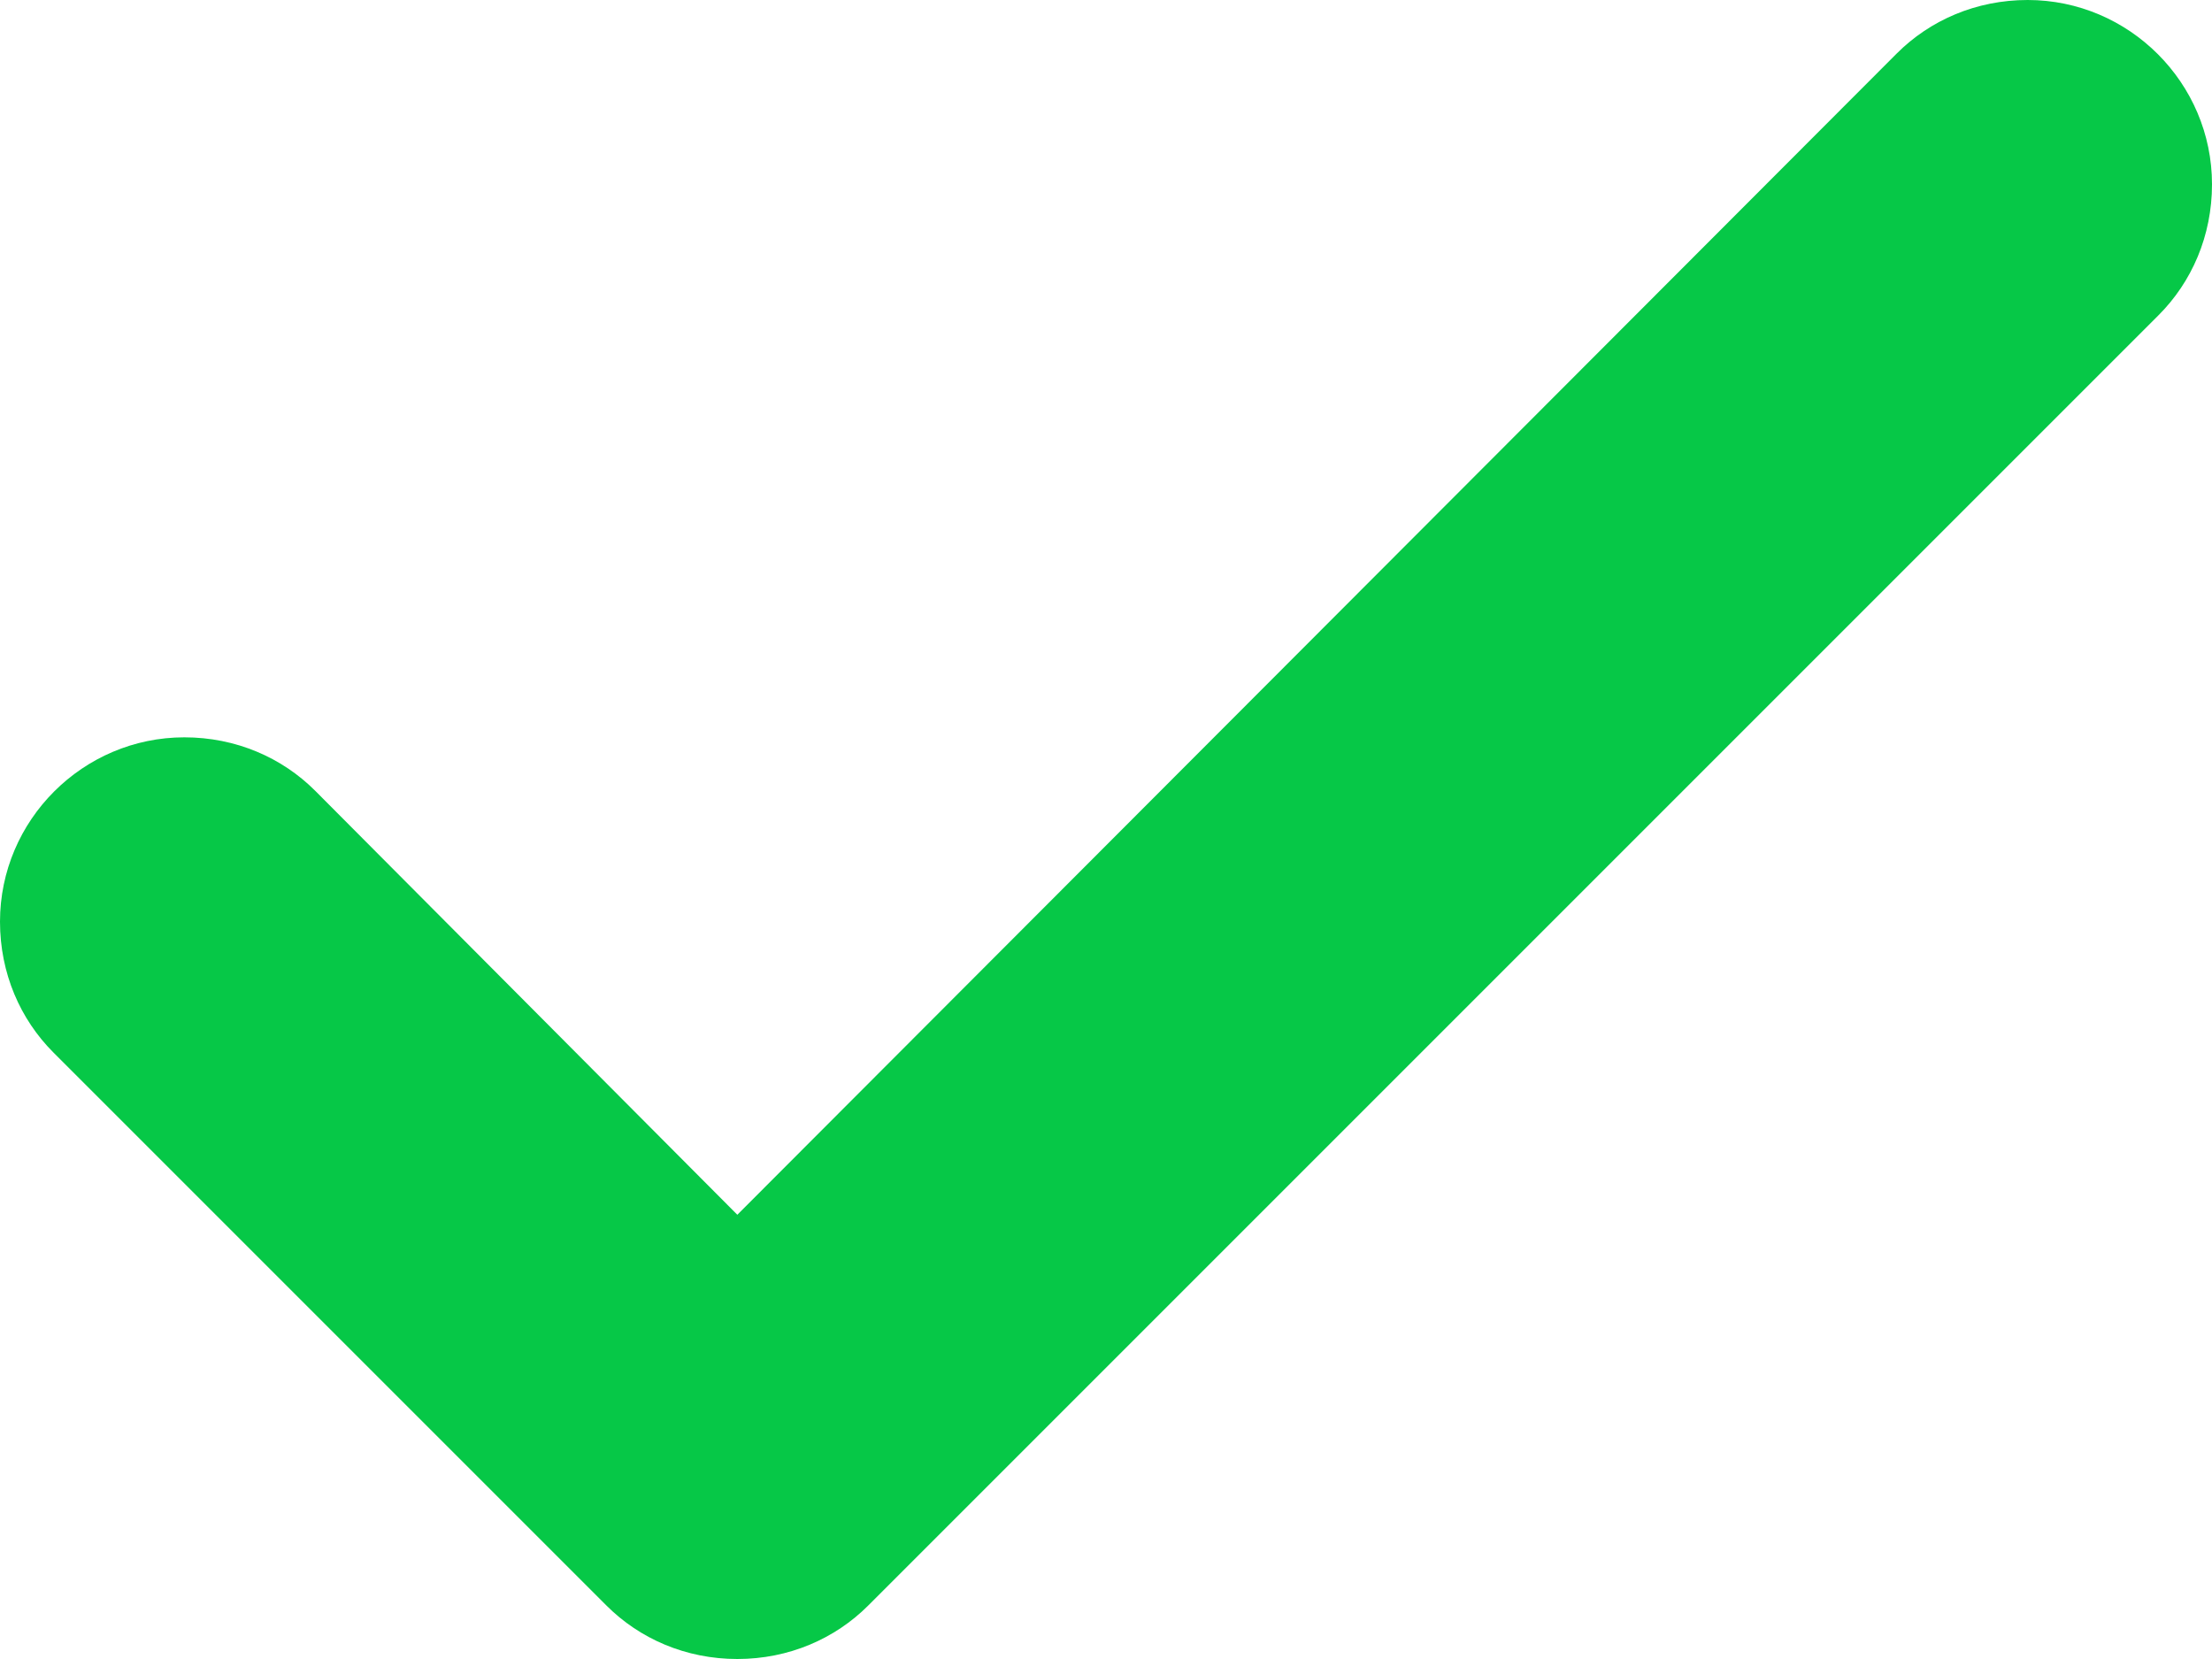
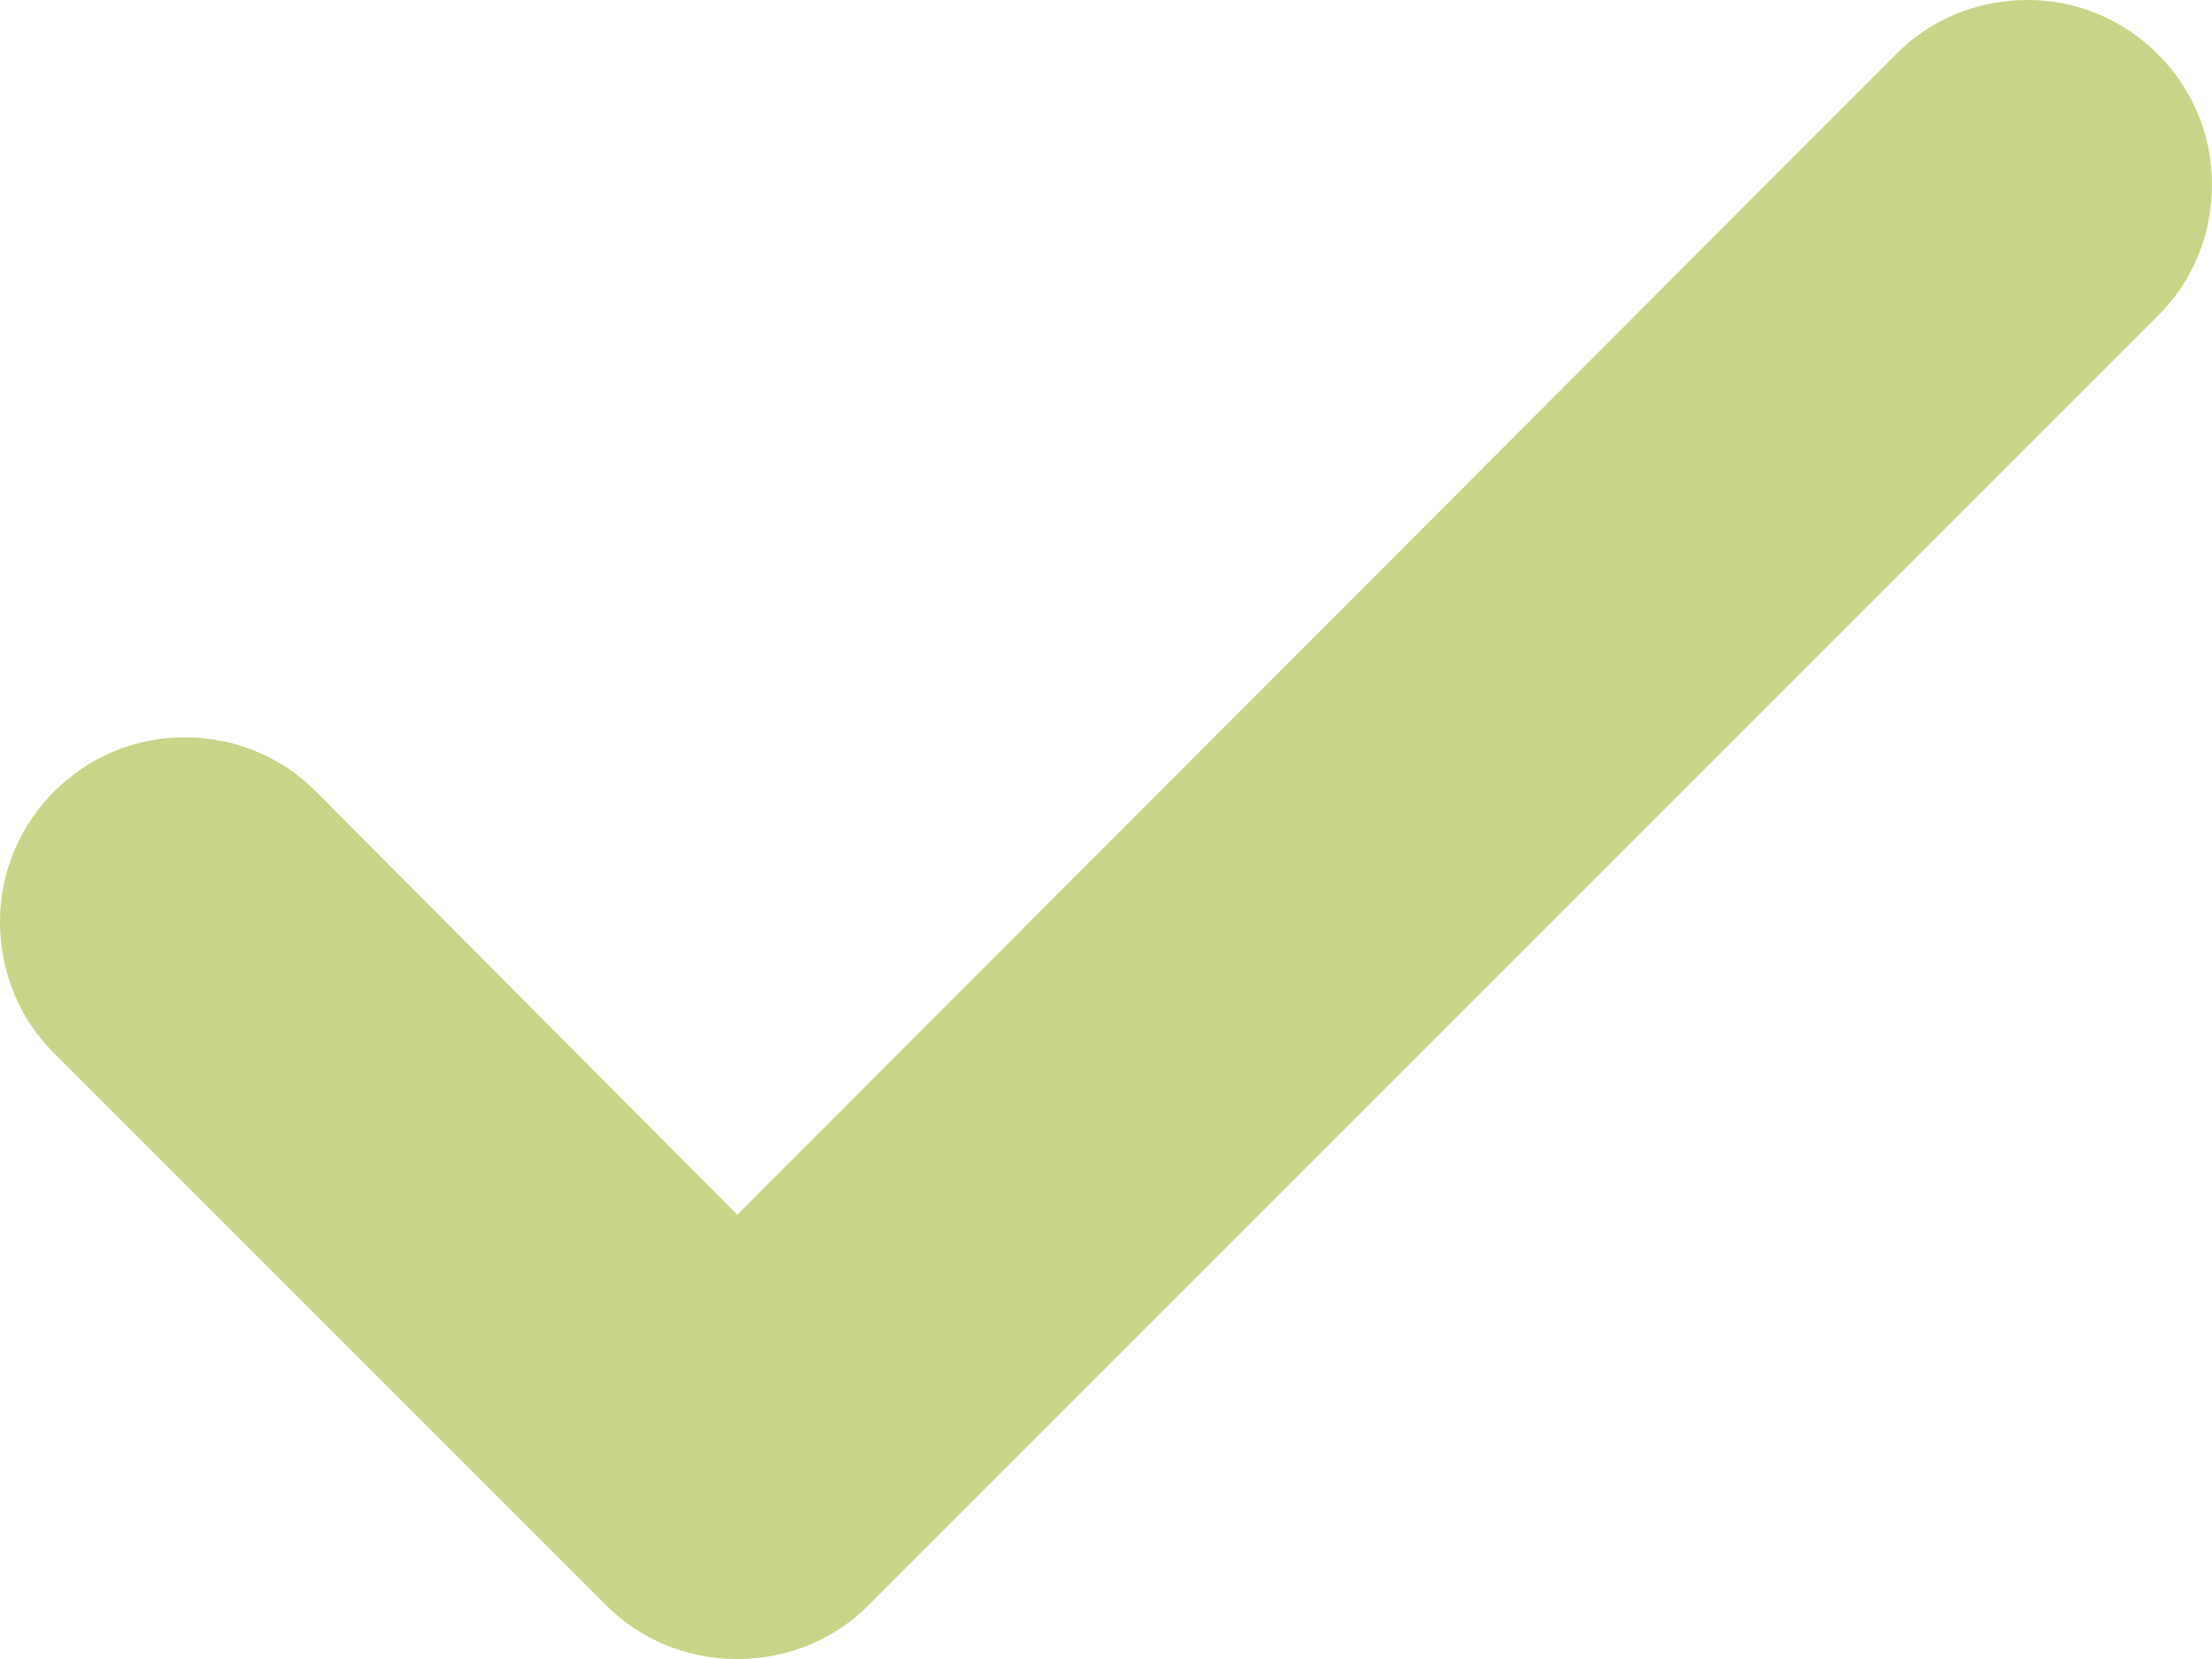
<svg xmlns="http://www.w3.org/2000/svg" width="12" height="9" viewBox="0 0 12 9" fill="none">
-   <path d="M11 0C10.72 0 10.47 0.11 10.29 0.29L4 6.59L1.71 4.29C1.53 4.11 1.28 4 1 4C0.45 4 0 4.45 0 5C0 5.28 0.11 5.53 0.29 5.71L3.29 8.71C3.47 8.89 3.72 9 4 9C4.28 9 4.53 8.89 4.71 8.71L11.71 1.71C11.89 1.53 12 1.28 12 1C12 0.45 11.55 0 11 0Z" fill="#06C847" />
+   <path d="M11 0C10.72 0 10.47 0.11 10.29 0.29L4 6.59L1.71 4.29C1.53 4.11 1.28 4 1 4C0.45 4 0 4.45 0 5C0 5.28 0.11 5.53 0.29 5.71L3.29 8.71C3.47 8.89 3.72 9 4 9C4.28 9 4.53 8.89 4.71 8.71L11.71 1.71C11.89 1.53 12 1.28 12 1C12 0.45 11.55 0 11 0Z" fill="#C8D487" />
</svg>
